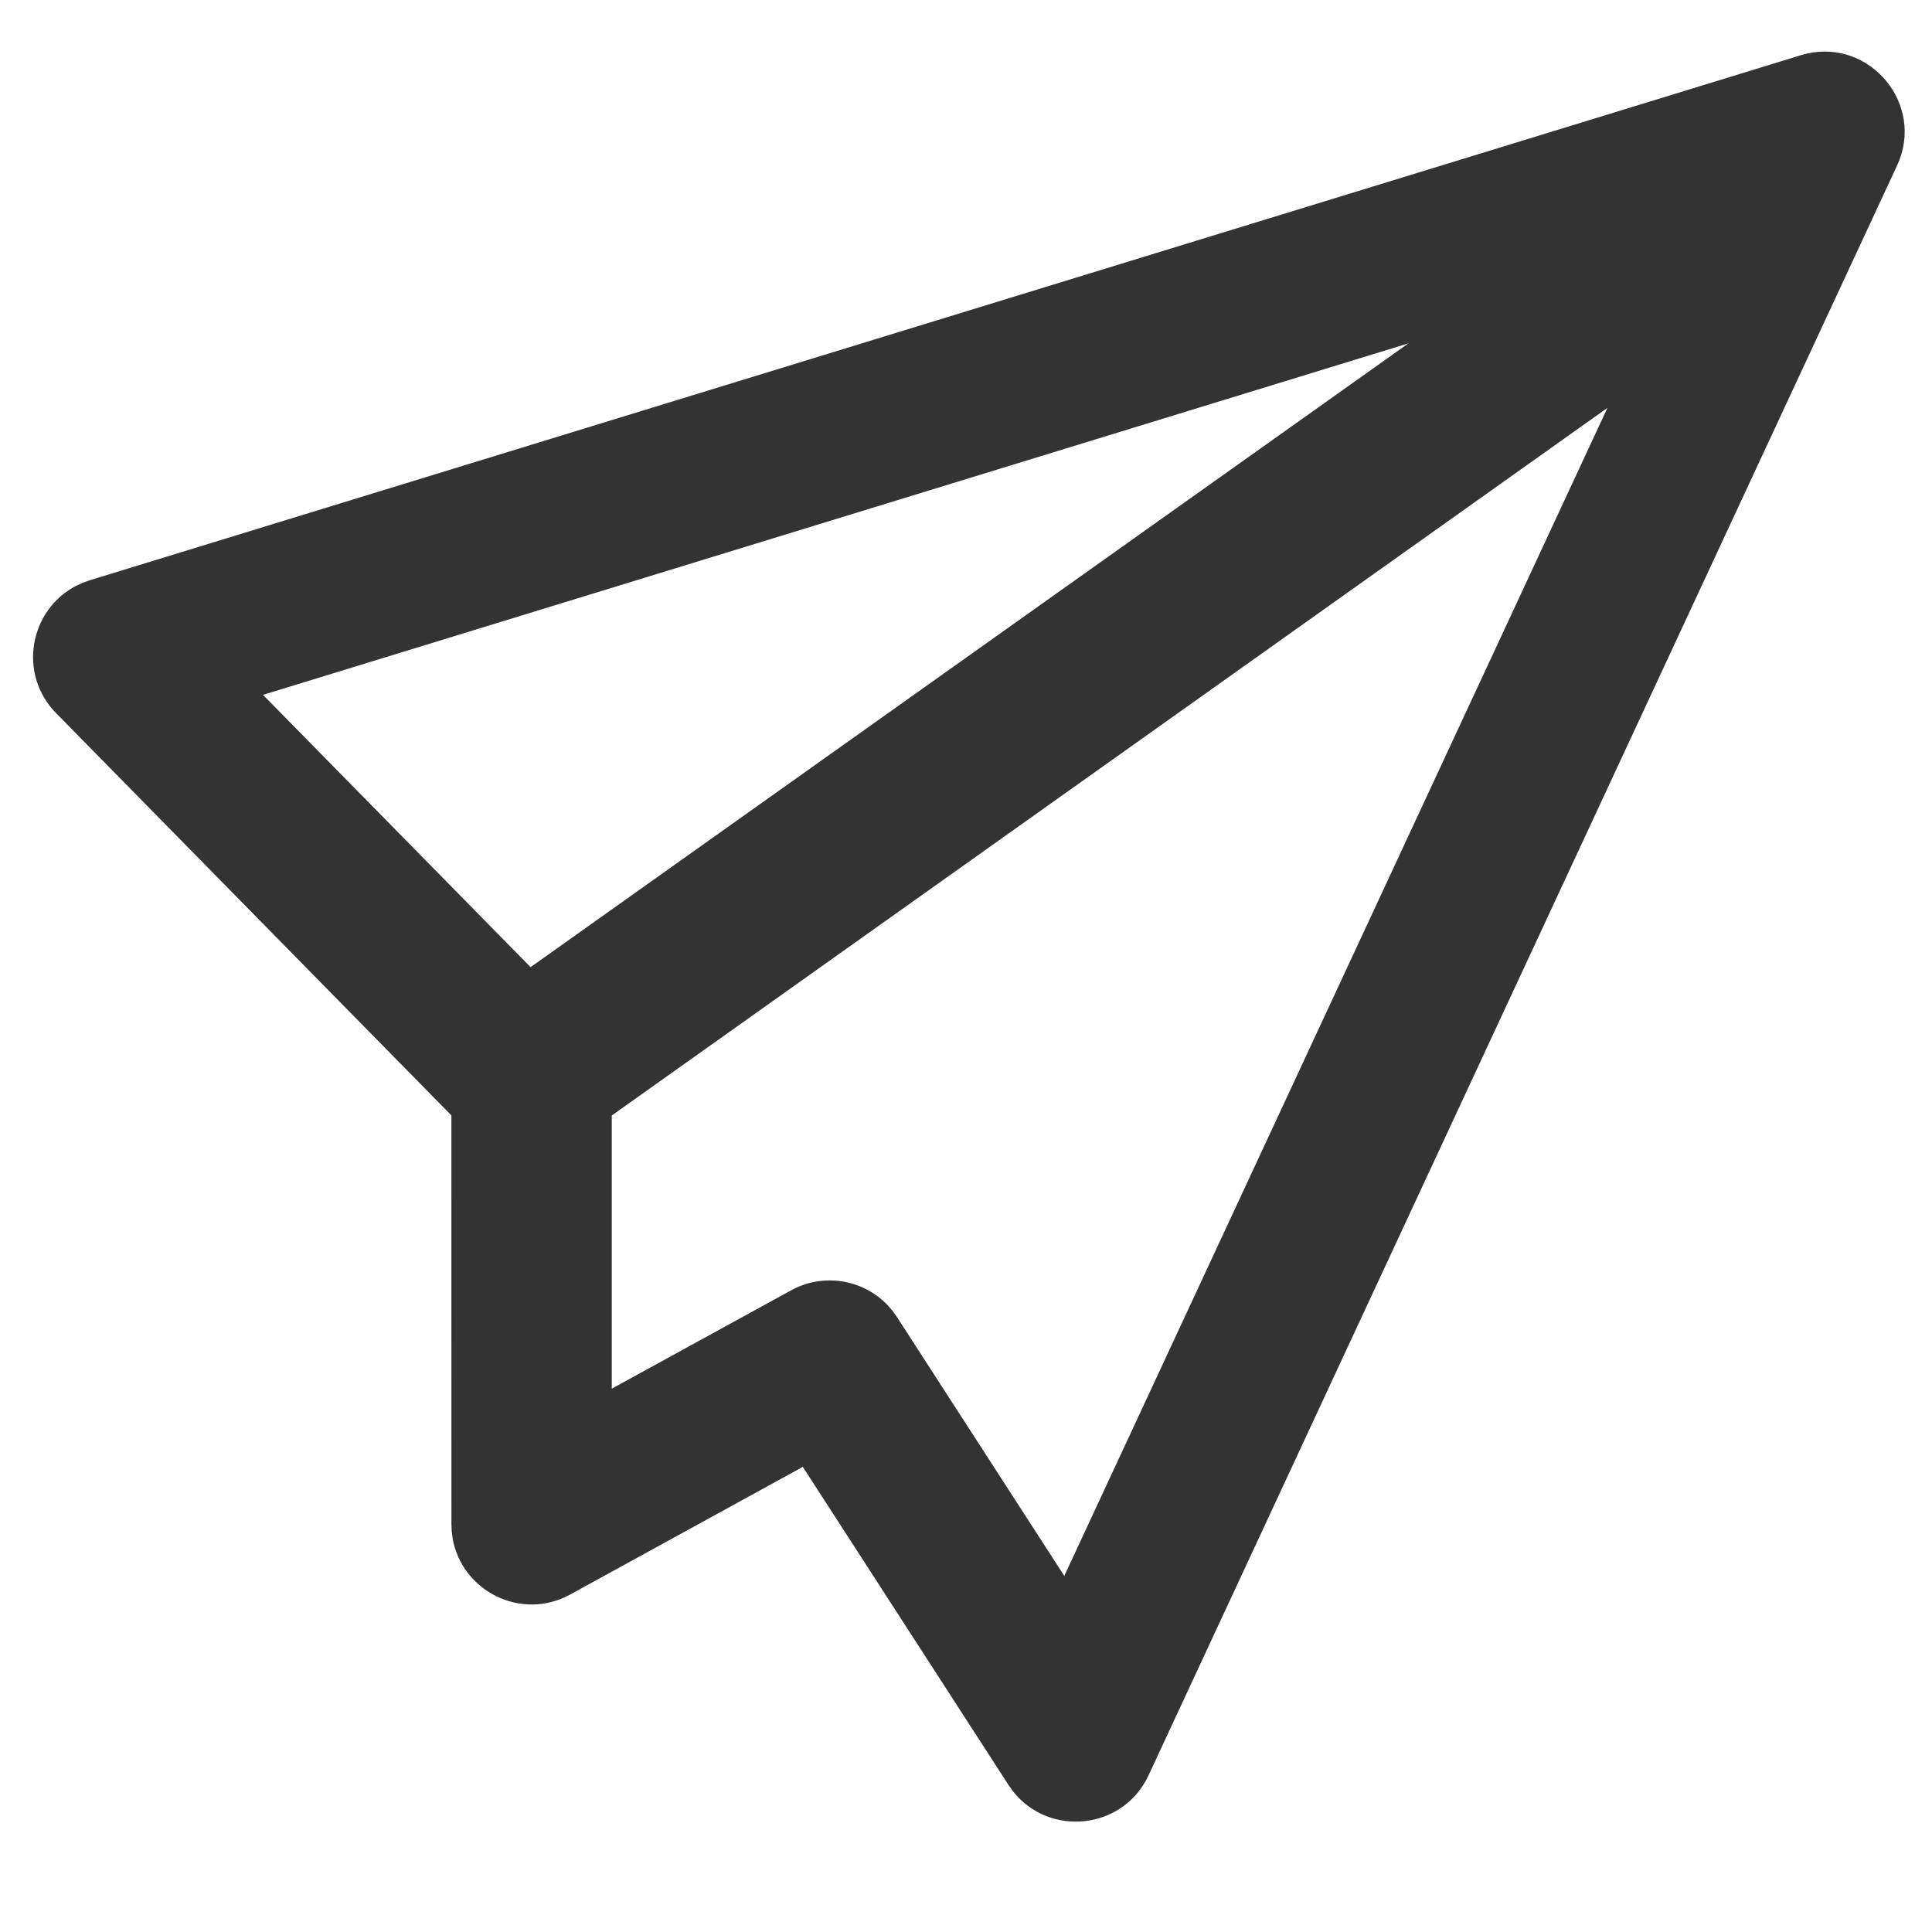
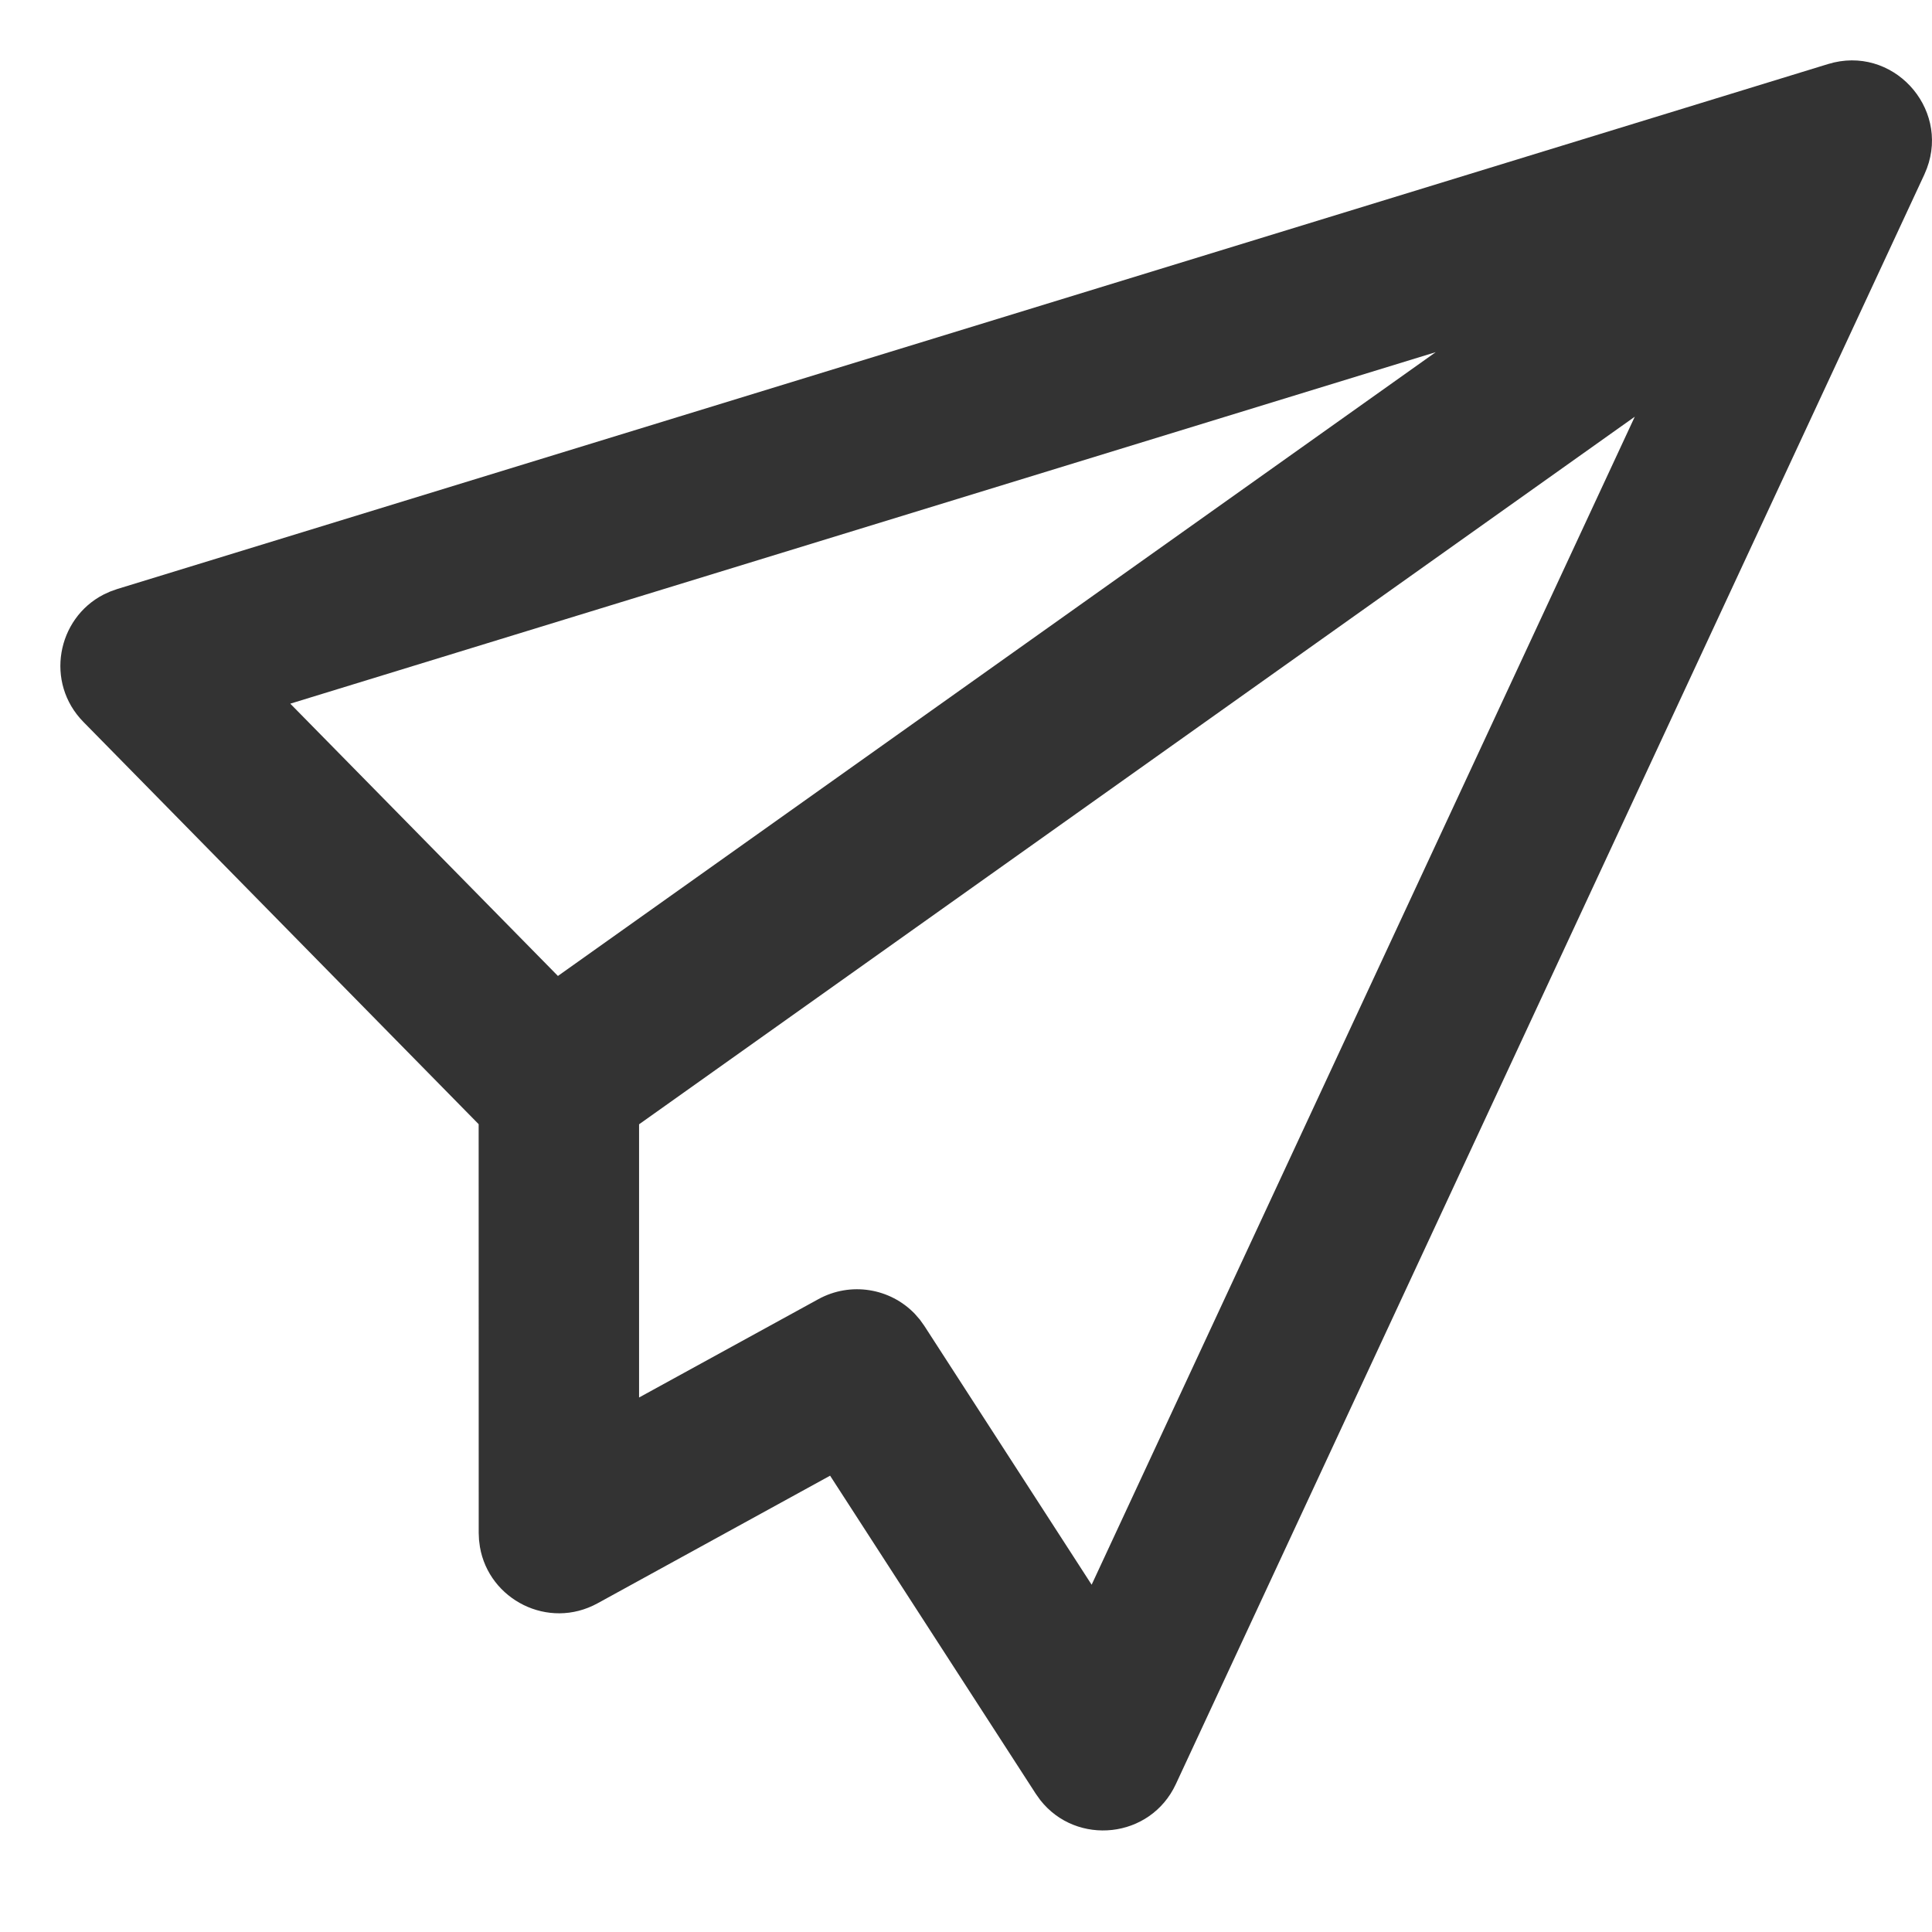
<svg xmlns="http://www.w3.org/2000/svg" version="1.1" width="32" height="32" viewBox="0 0 32 32">
-   <path fill="#333" d="M29.826 0.915C30.889 0.589 31.84 1.629 31.464 2.641L31.42 2.745L19.024 29.404C18.602 30.312 17.379 30.433 16.778 29.669L16.704 29.565L13.297 24.296L9.444 26.41C8.628 26.857 7.646 26.349 7.496 25.476L7.482 25.36L7.477 25.245L7.476 18.474L0.929 11.812C0.289 11.16 0.491 10.099 1.263 9.702L1.371 9.652L1.487 9.611L29.826 0.915ZM26.624 6.756L10.133 18.476V23.001L13.103 21.372C13.637 21.079 14.29 21.19 14.699 21.614L14.782 21.71L14.857 21.815L17.628 26.102L26.624 6.756ZM23.328 5.687L4.356 11.509L8.788 16.019L23.328 5.687Z" />
+   <path fill="#333" d="M30.278 1.061C31.341 0.735 32.292 1.775 31.916 2.787L31.873 2.891L19.476 29.55C19.054 30.458 17.831 30.579 17.231 29.816L17.156 29.711L13.749 24.442L9.897 26.556C9.081 27.003 8.098 26.495 7.949 25.622L7.934 25.506L7.929 25.391L7.928 18.62L1.382 11.958C0.741 11.306 0.943 10.245 1.715 9.848L1.824 9.798L1.939 9.757L30.278 1.061ZM27.077 6.902L10.585 18.622V23.147L13.555 21.518C14.09 21.225 14.743 21.336 15.151 21.76L15.235 21.856L15.31 21.961L18.081 26.248L27.077 6.902ZM23.78 5.833L4.808 11.655L9.241 16.165L23.78 5.833Z" />
</svg>
